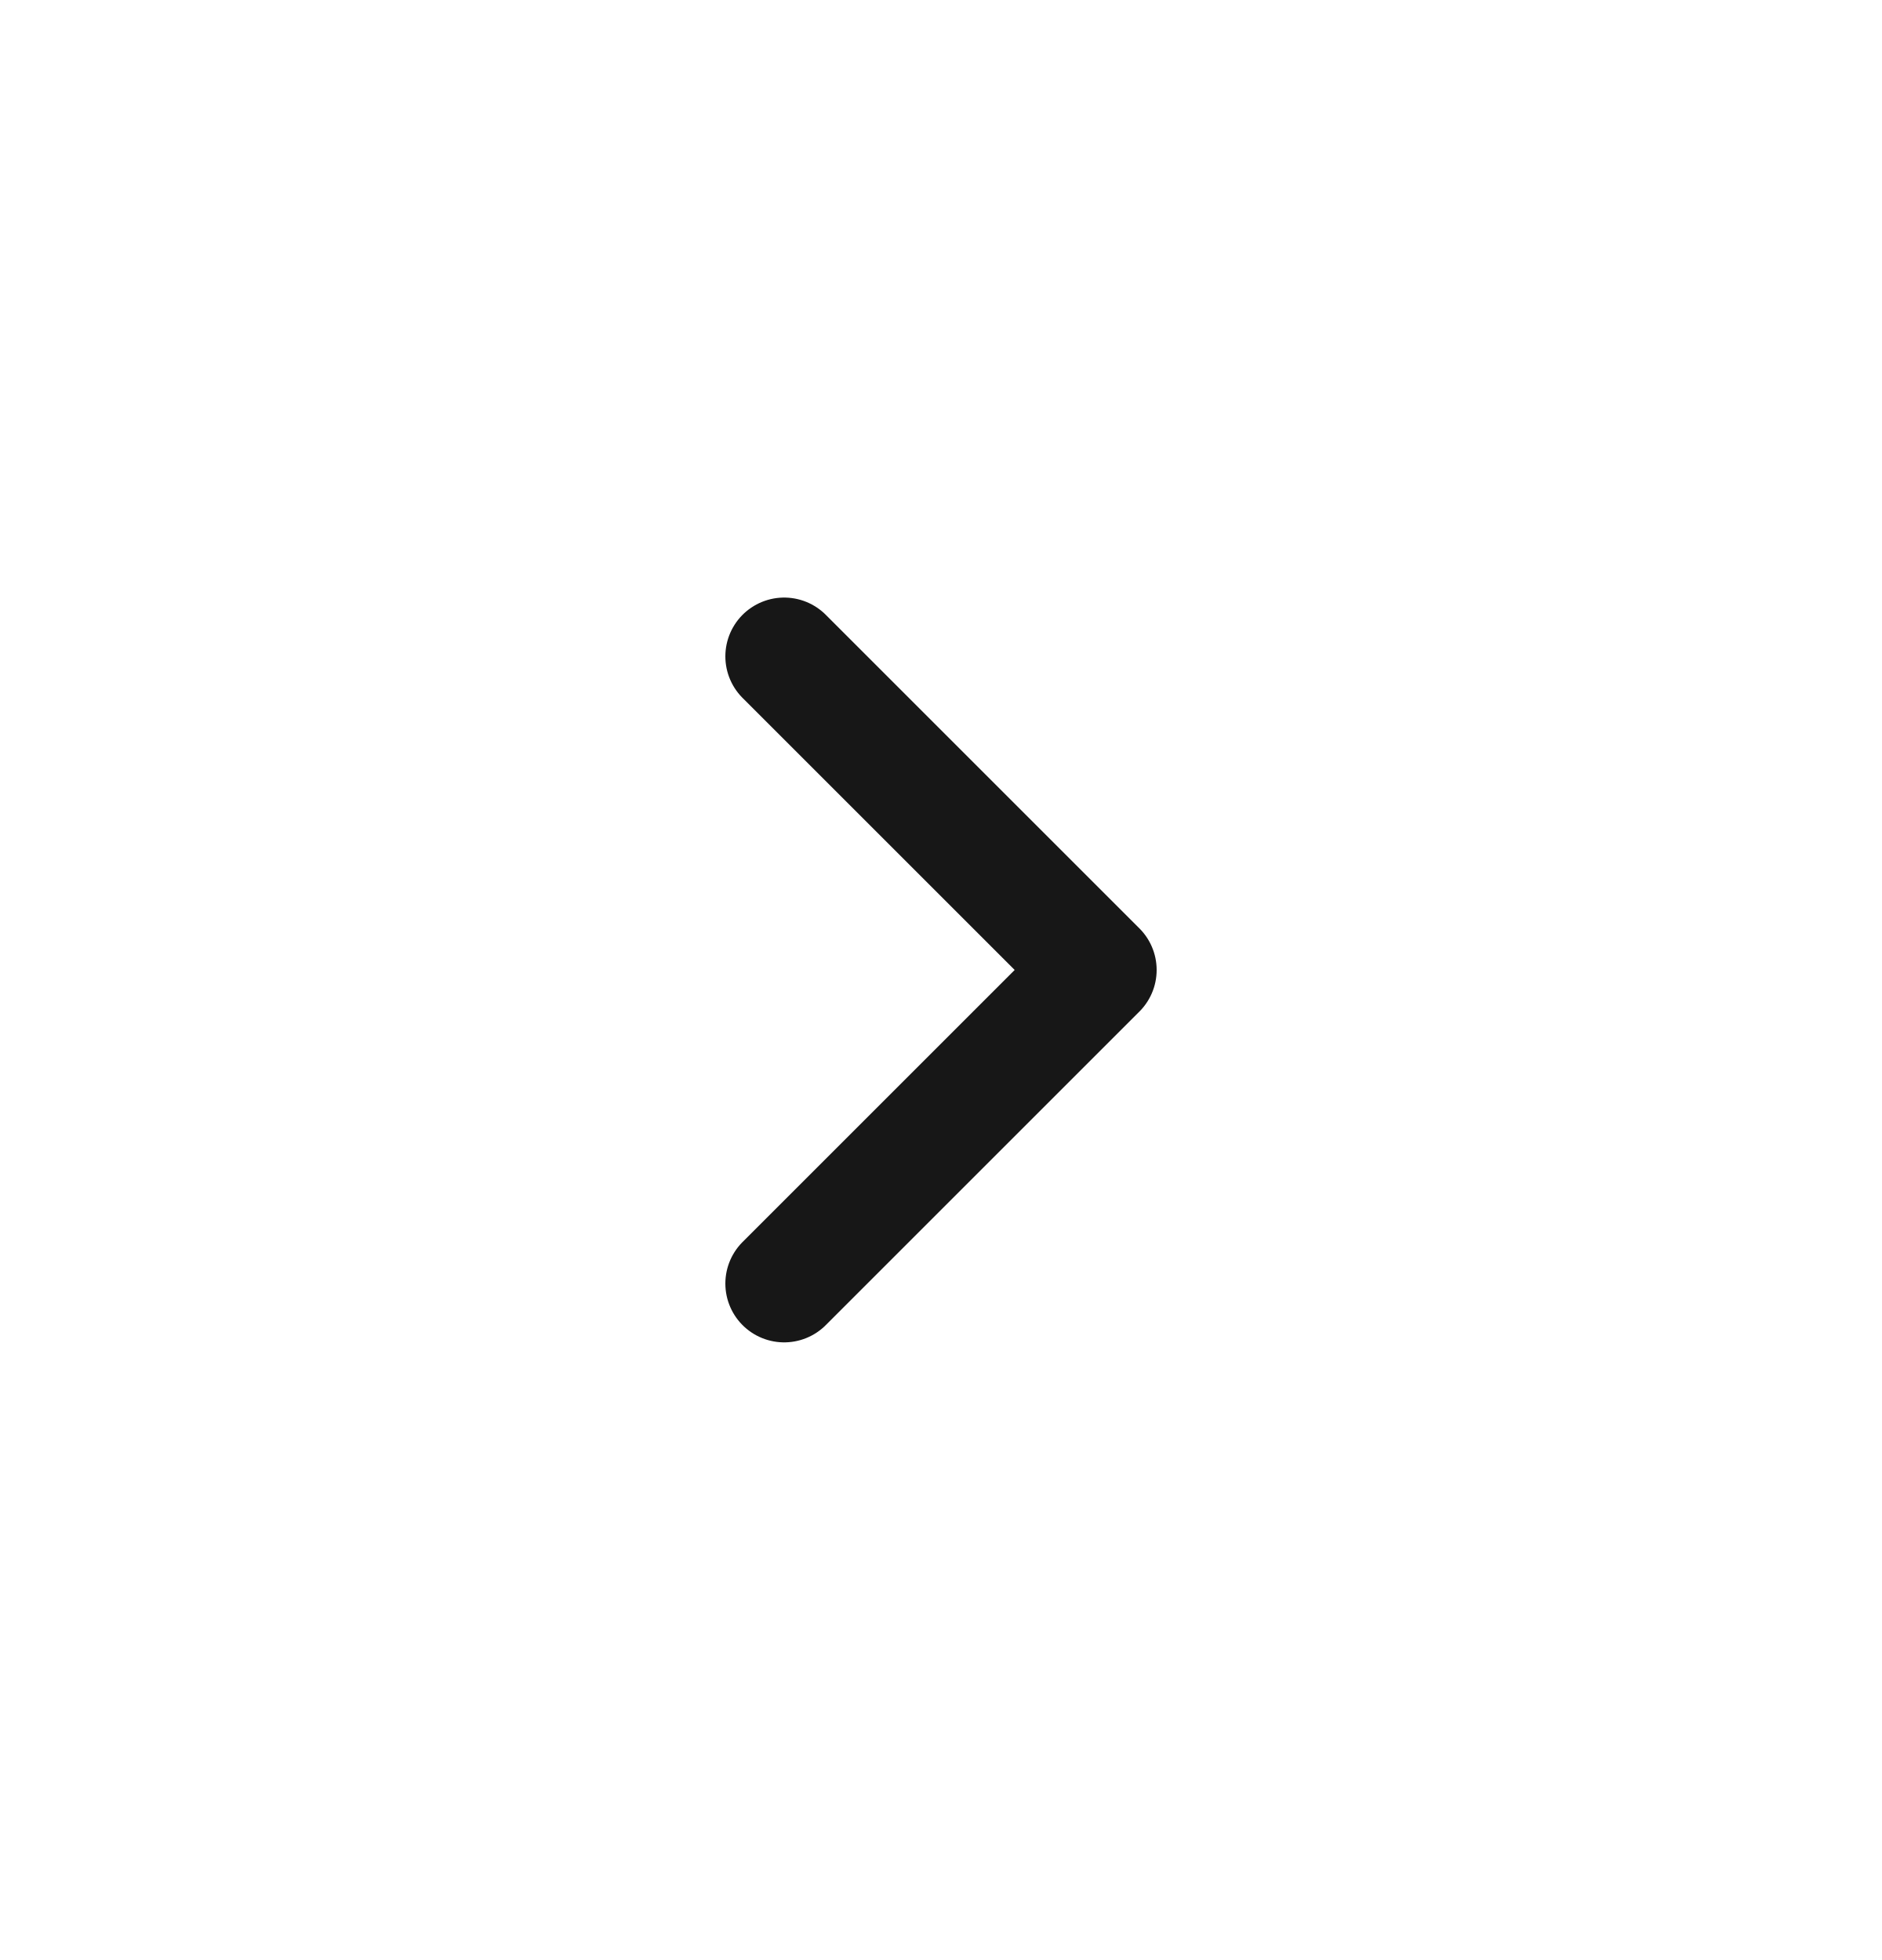
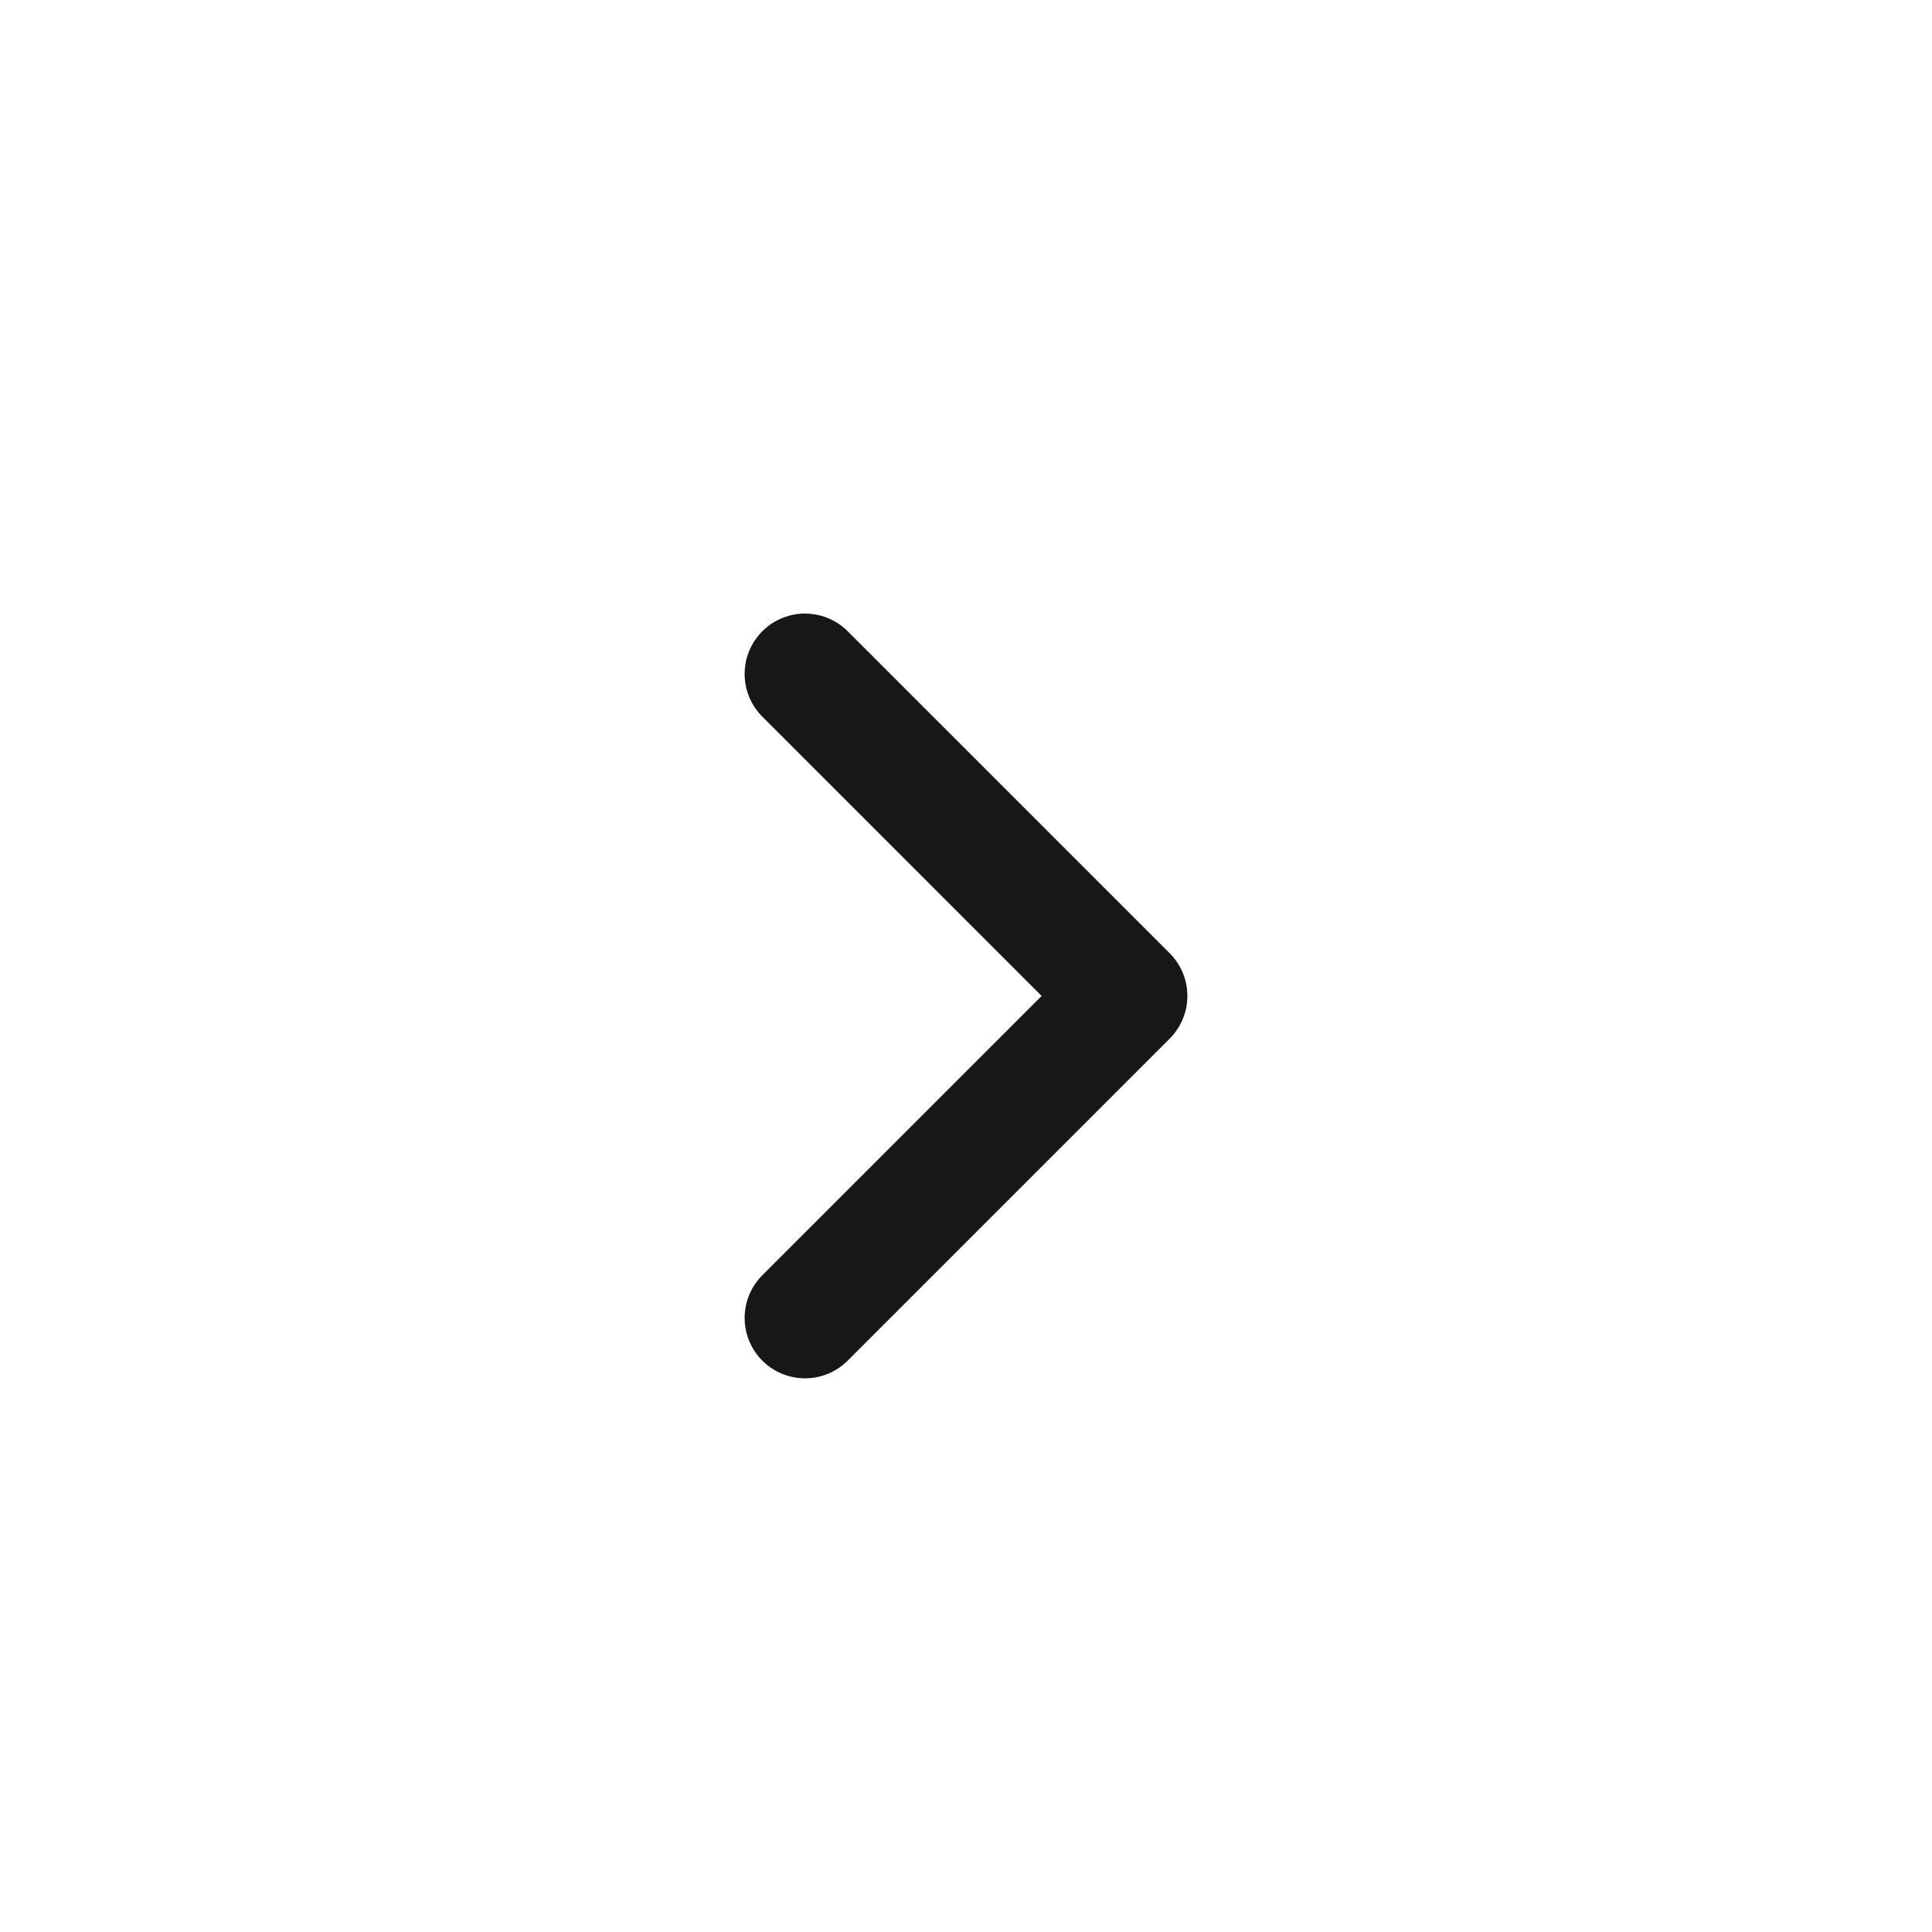
- <svg xmlns="http://www.w3.org/2000/svg" width="24" height="25" viewBox="0 0 24 25" fill="none">
+ <svg xmlns="http://www.w3.org/2000/svg" width="24" height="24" viewBox="0 0 24 24" fill="none">
  <path d="M10 16.372L14 12.372L10 8.372" stroke="#171717" stroke-width="1.5" stroke-linecap="round" stroke-linejoin="round" />
</svg>
